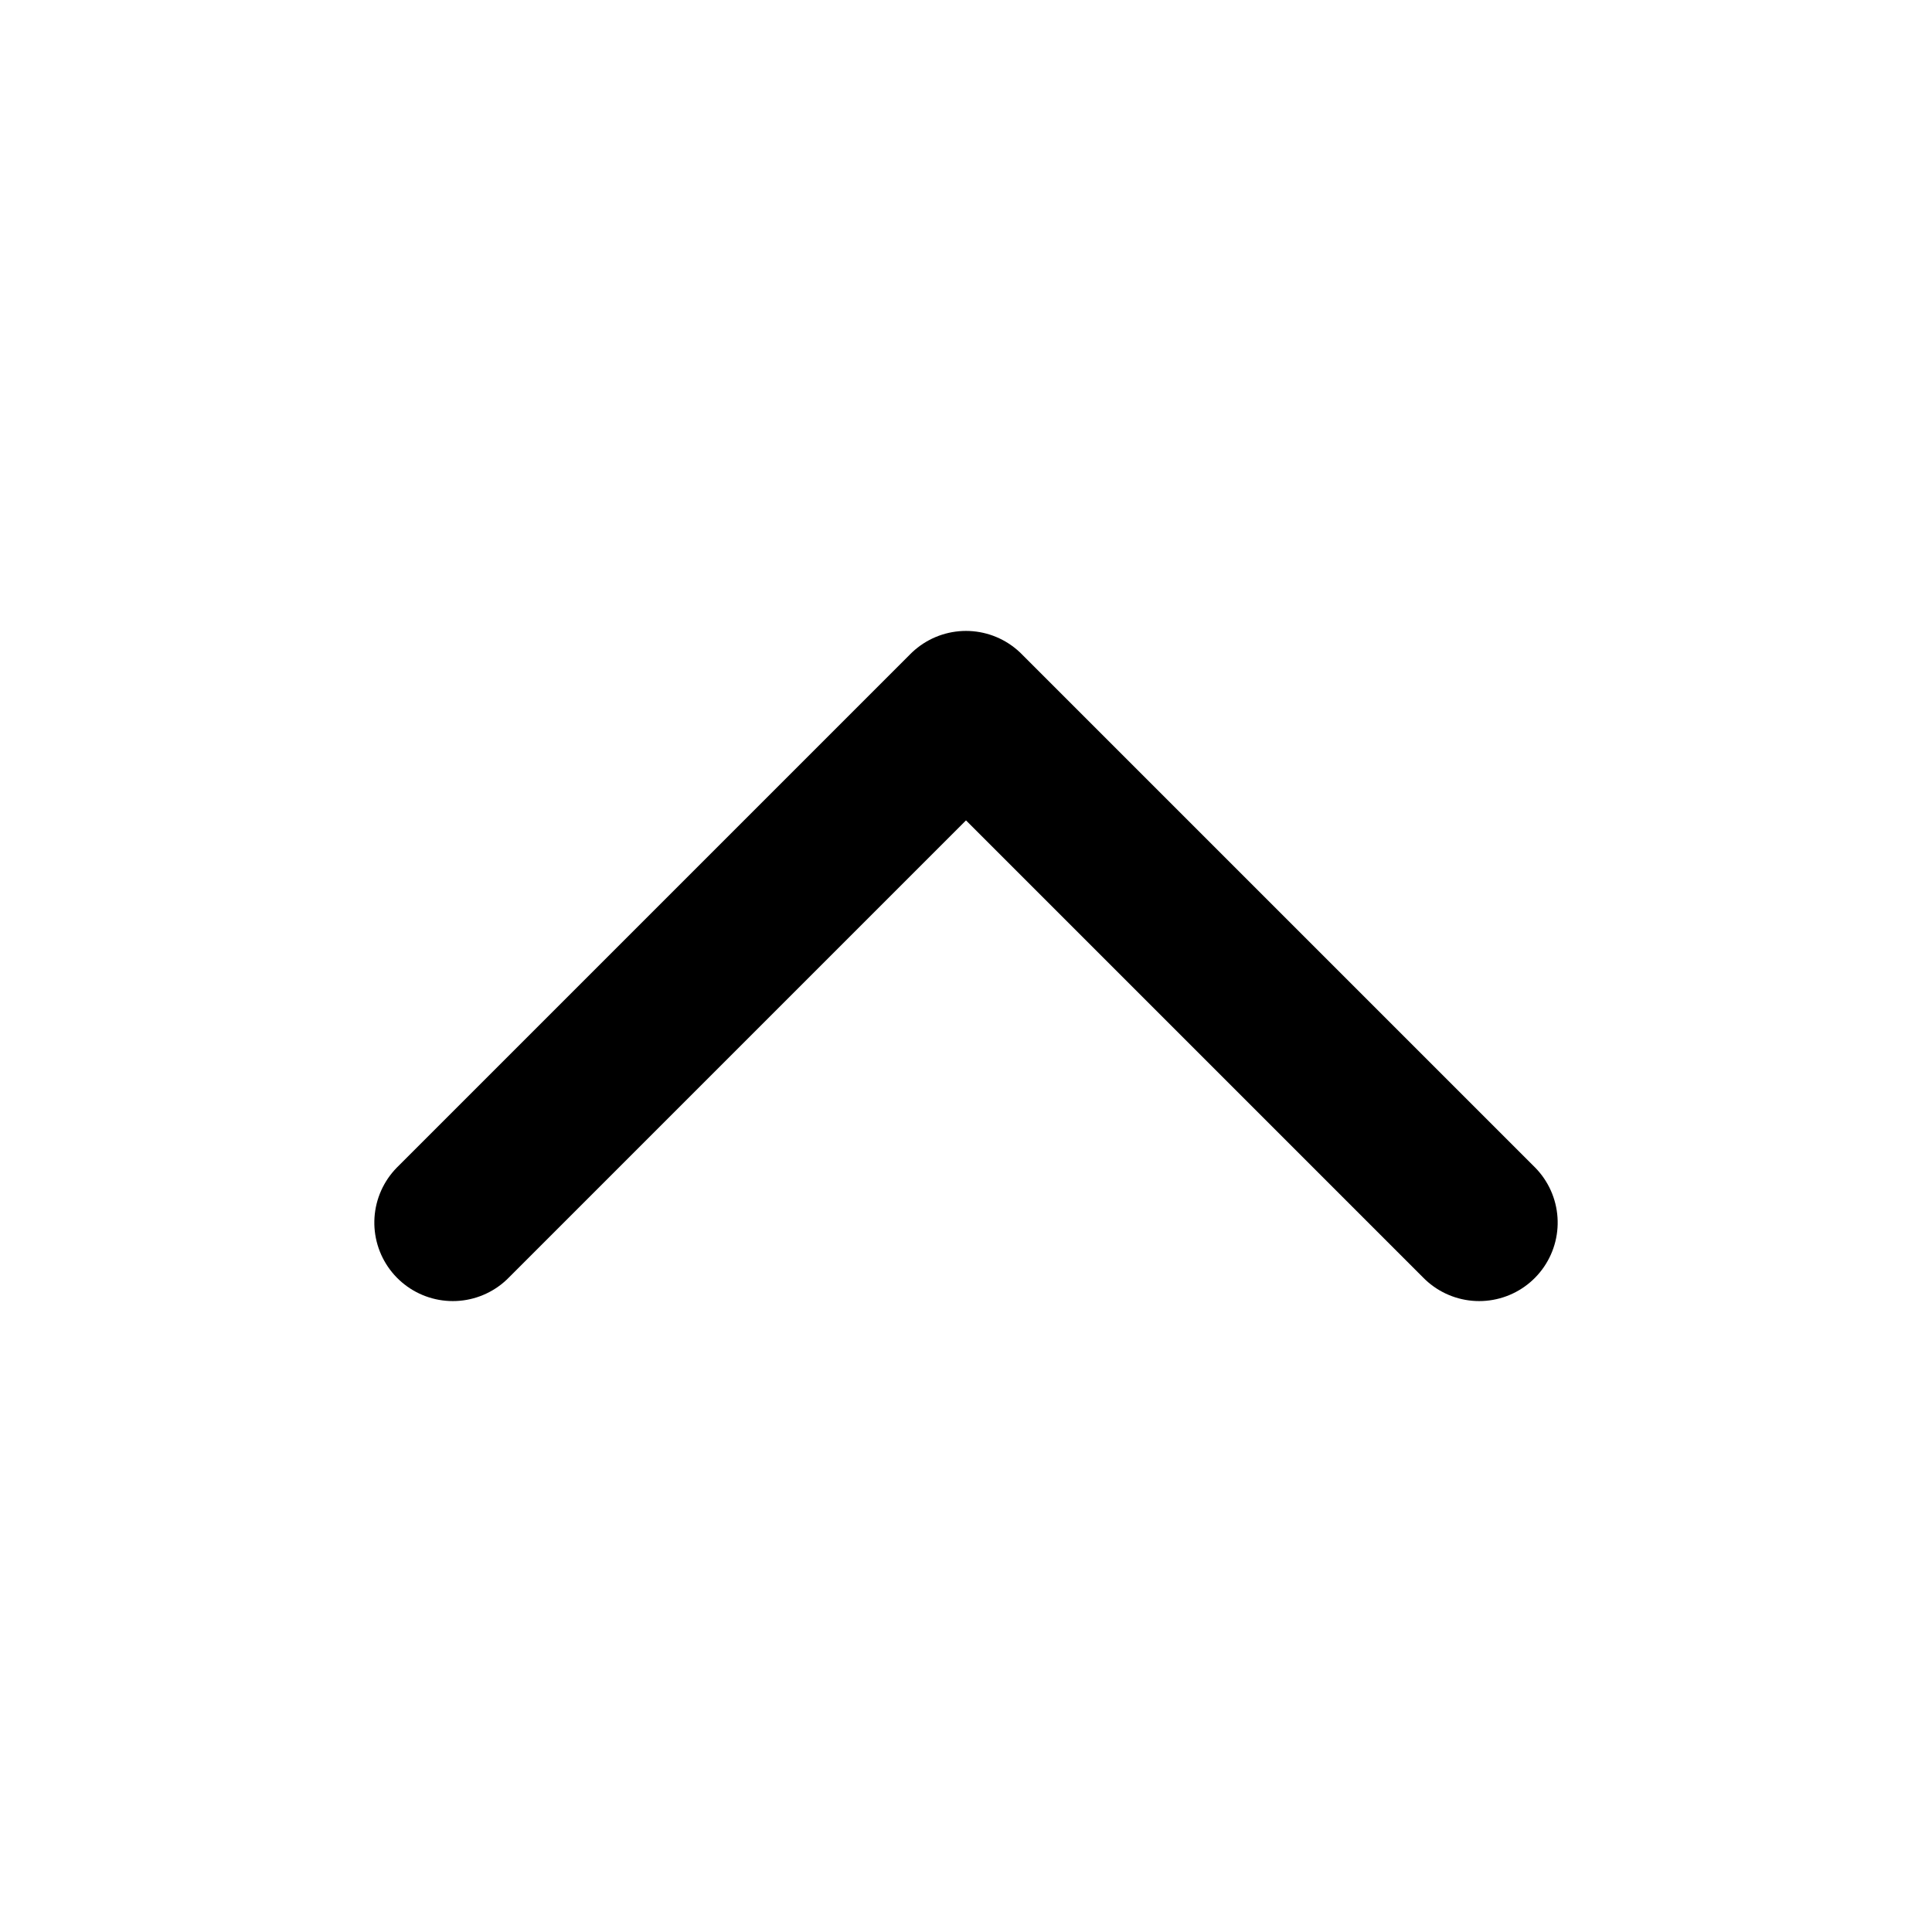
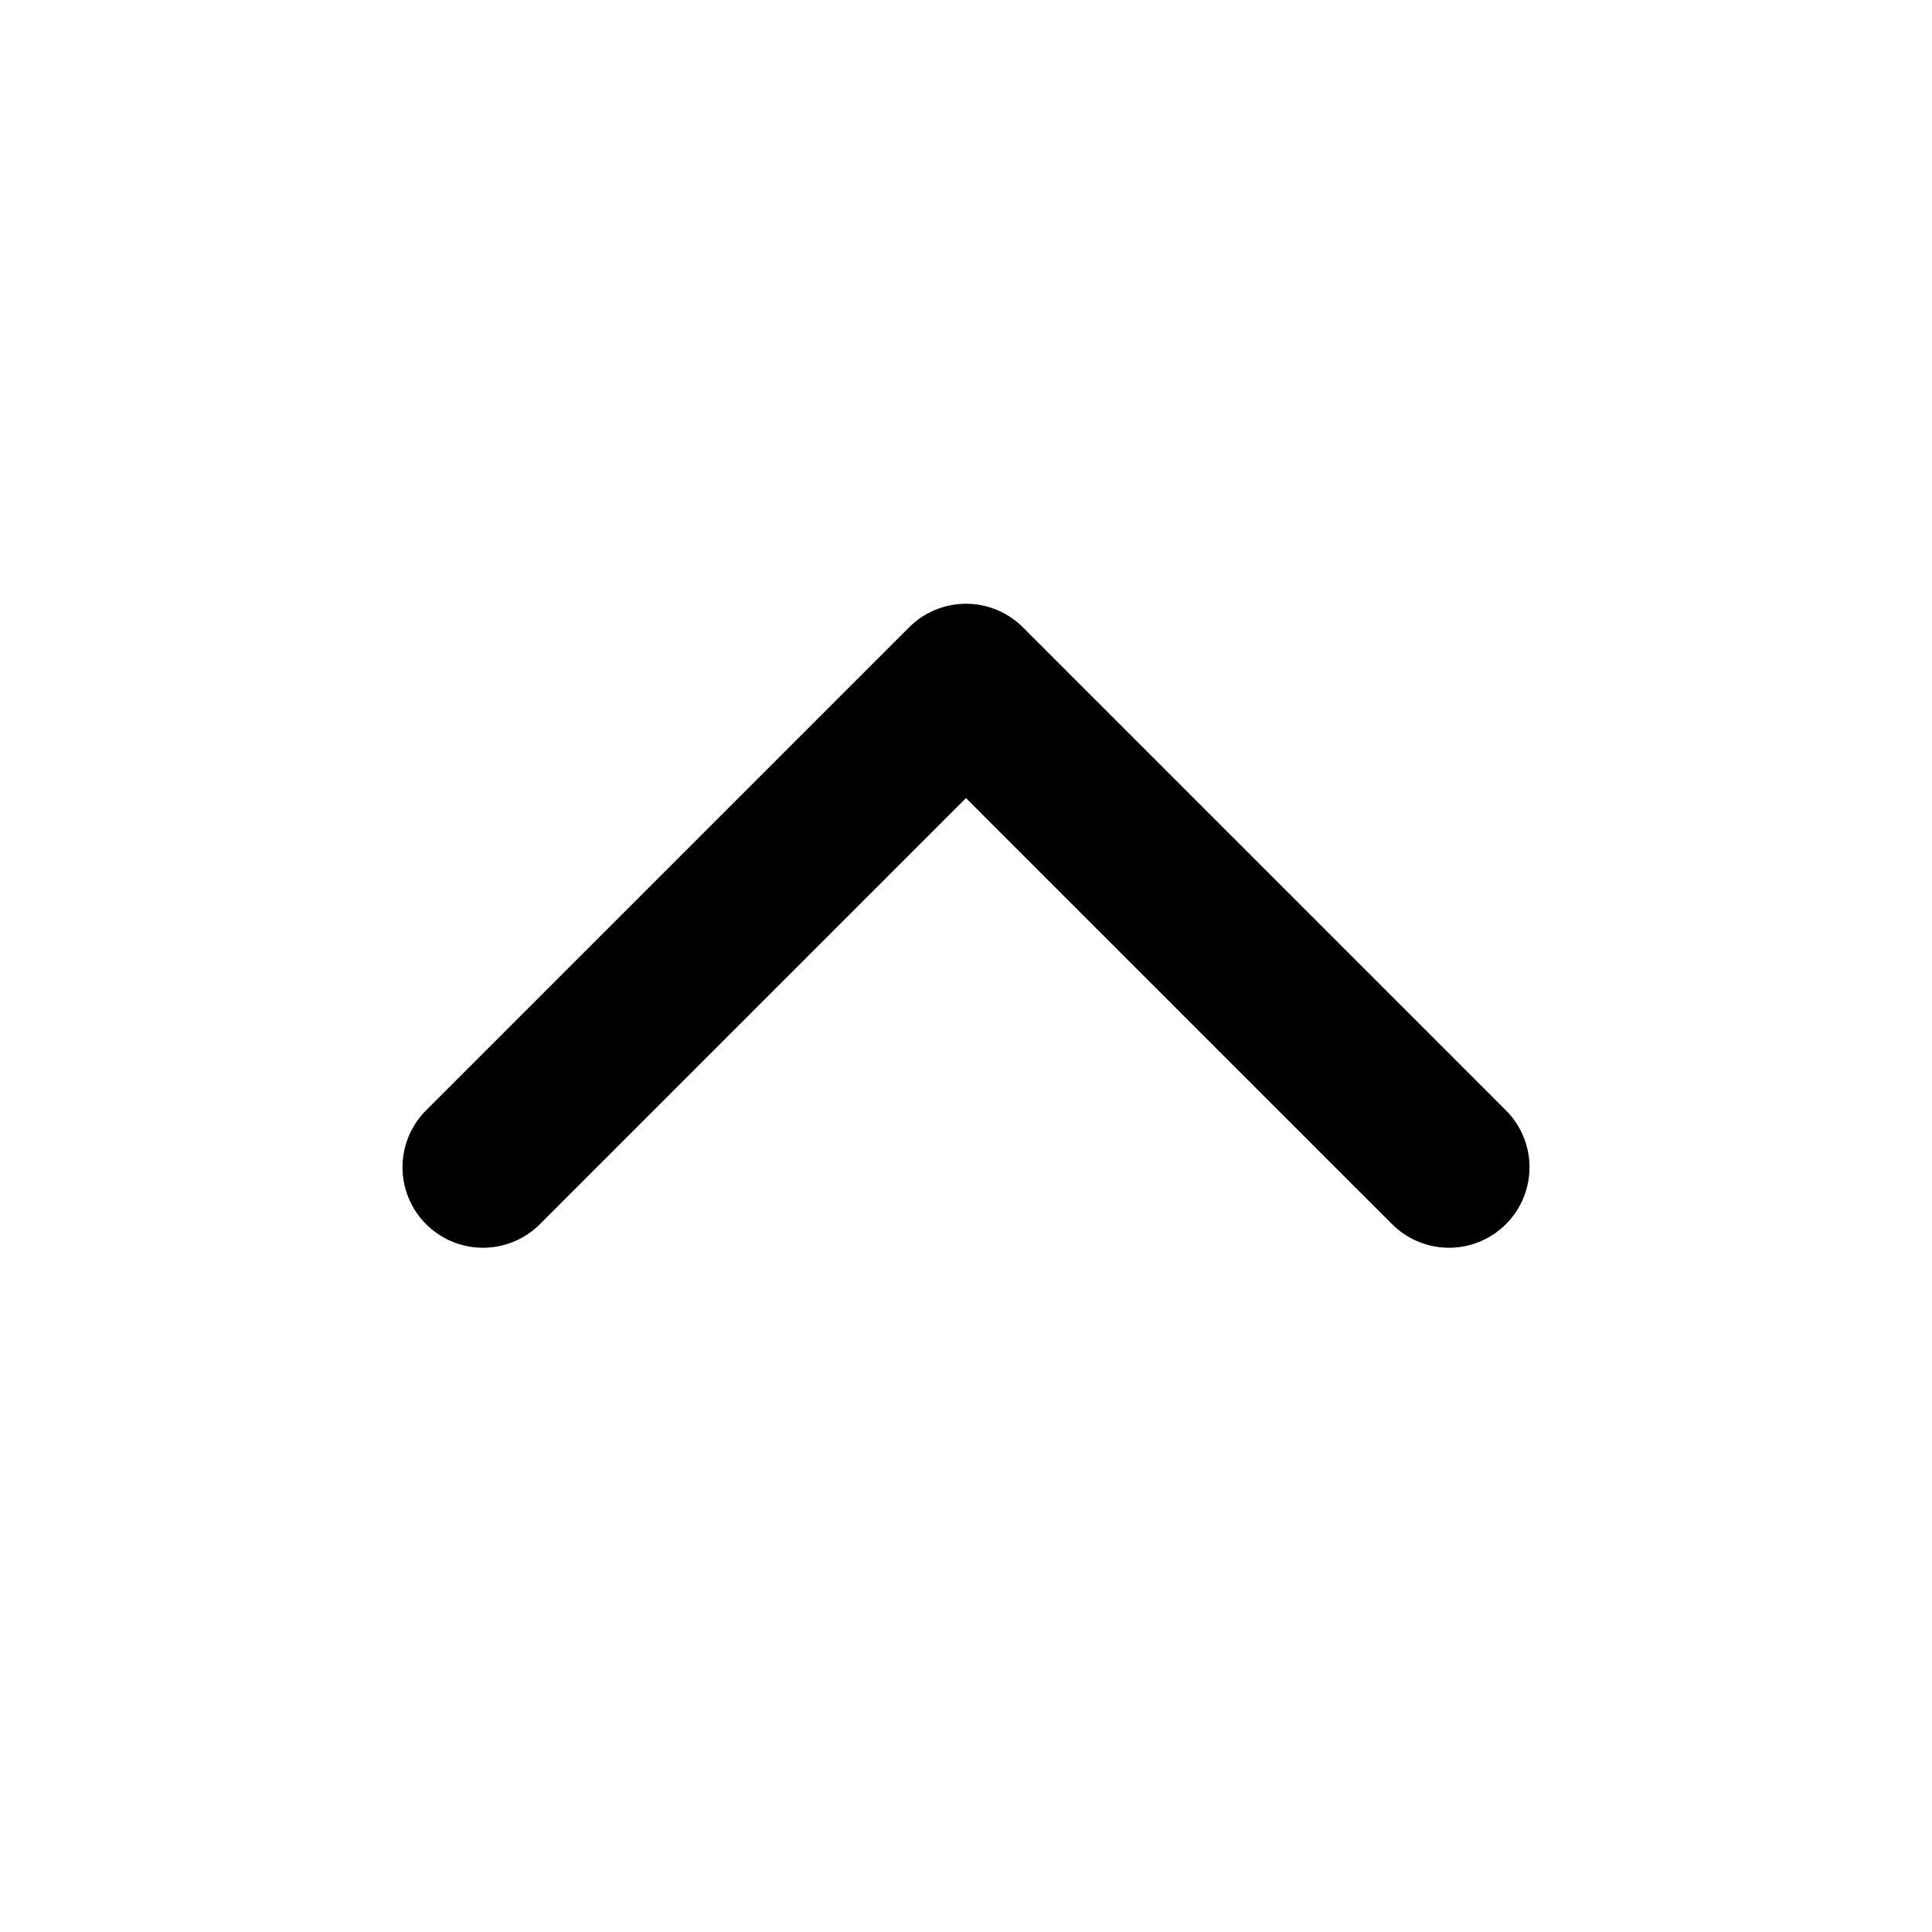
- <svg xmlns="http://www.w3.org/2000/svg" width="16" height="16" viewBox="0 0 16 16" fill="none" stroke="currentColor" stroke-width="1.3" stroke-linecap="round" stroke-linejoin="round" color="#000000">
-   <g transform="rotate(-90 8 8)">
-     <path d="M5.875 3.75 L10.125 8 L5.875 12.25" />
-   </g>
+ <svg xmlns="http://www.w3.org/2000/svg" color="#000000" viewBox="0 0 24 24" width="24" height="24" fill="none">
+   <path d="M18 14.5L12 8.5L6 14.5" fill="none" stroke="currentColor" stroke-width="2" stroke-linecap="round" stroke-linejoin="round" />
</svg>
